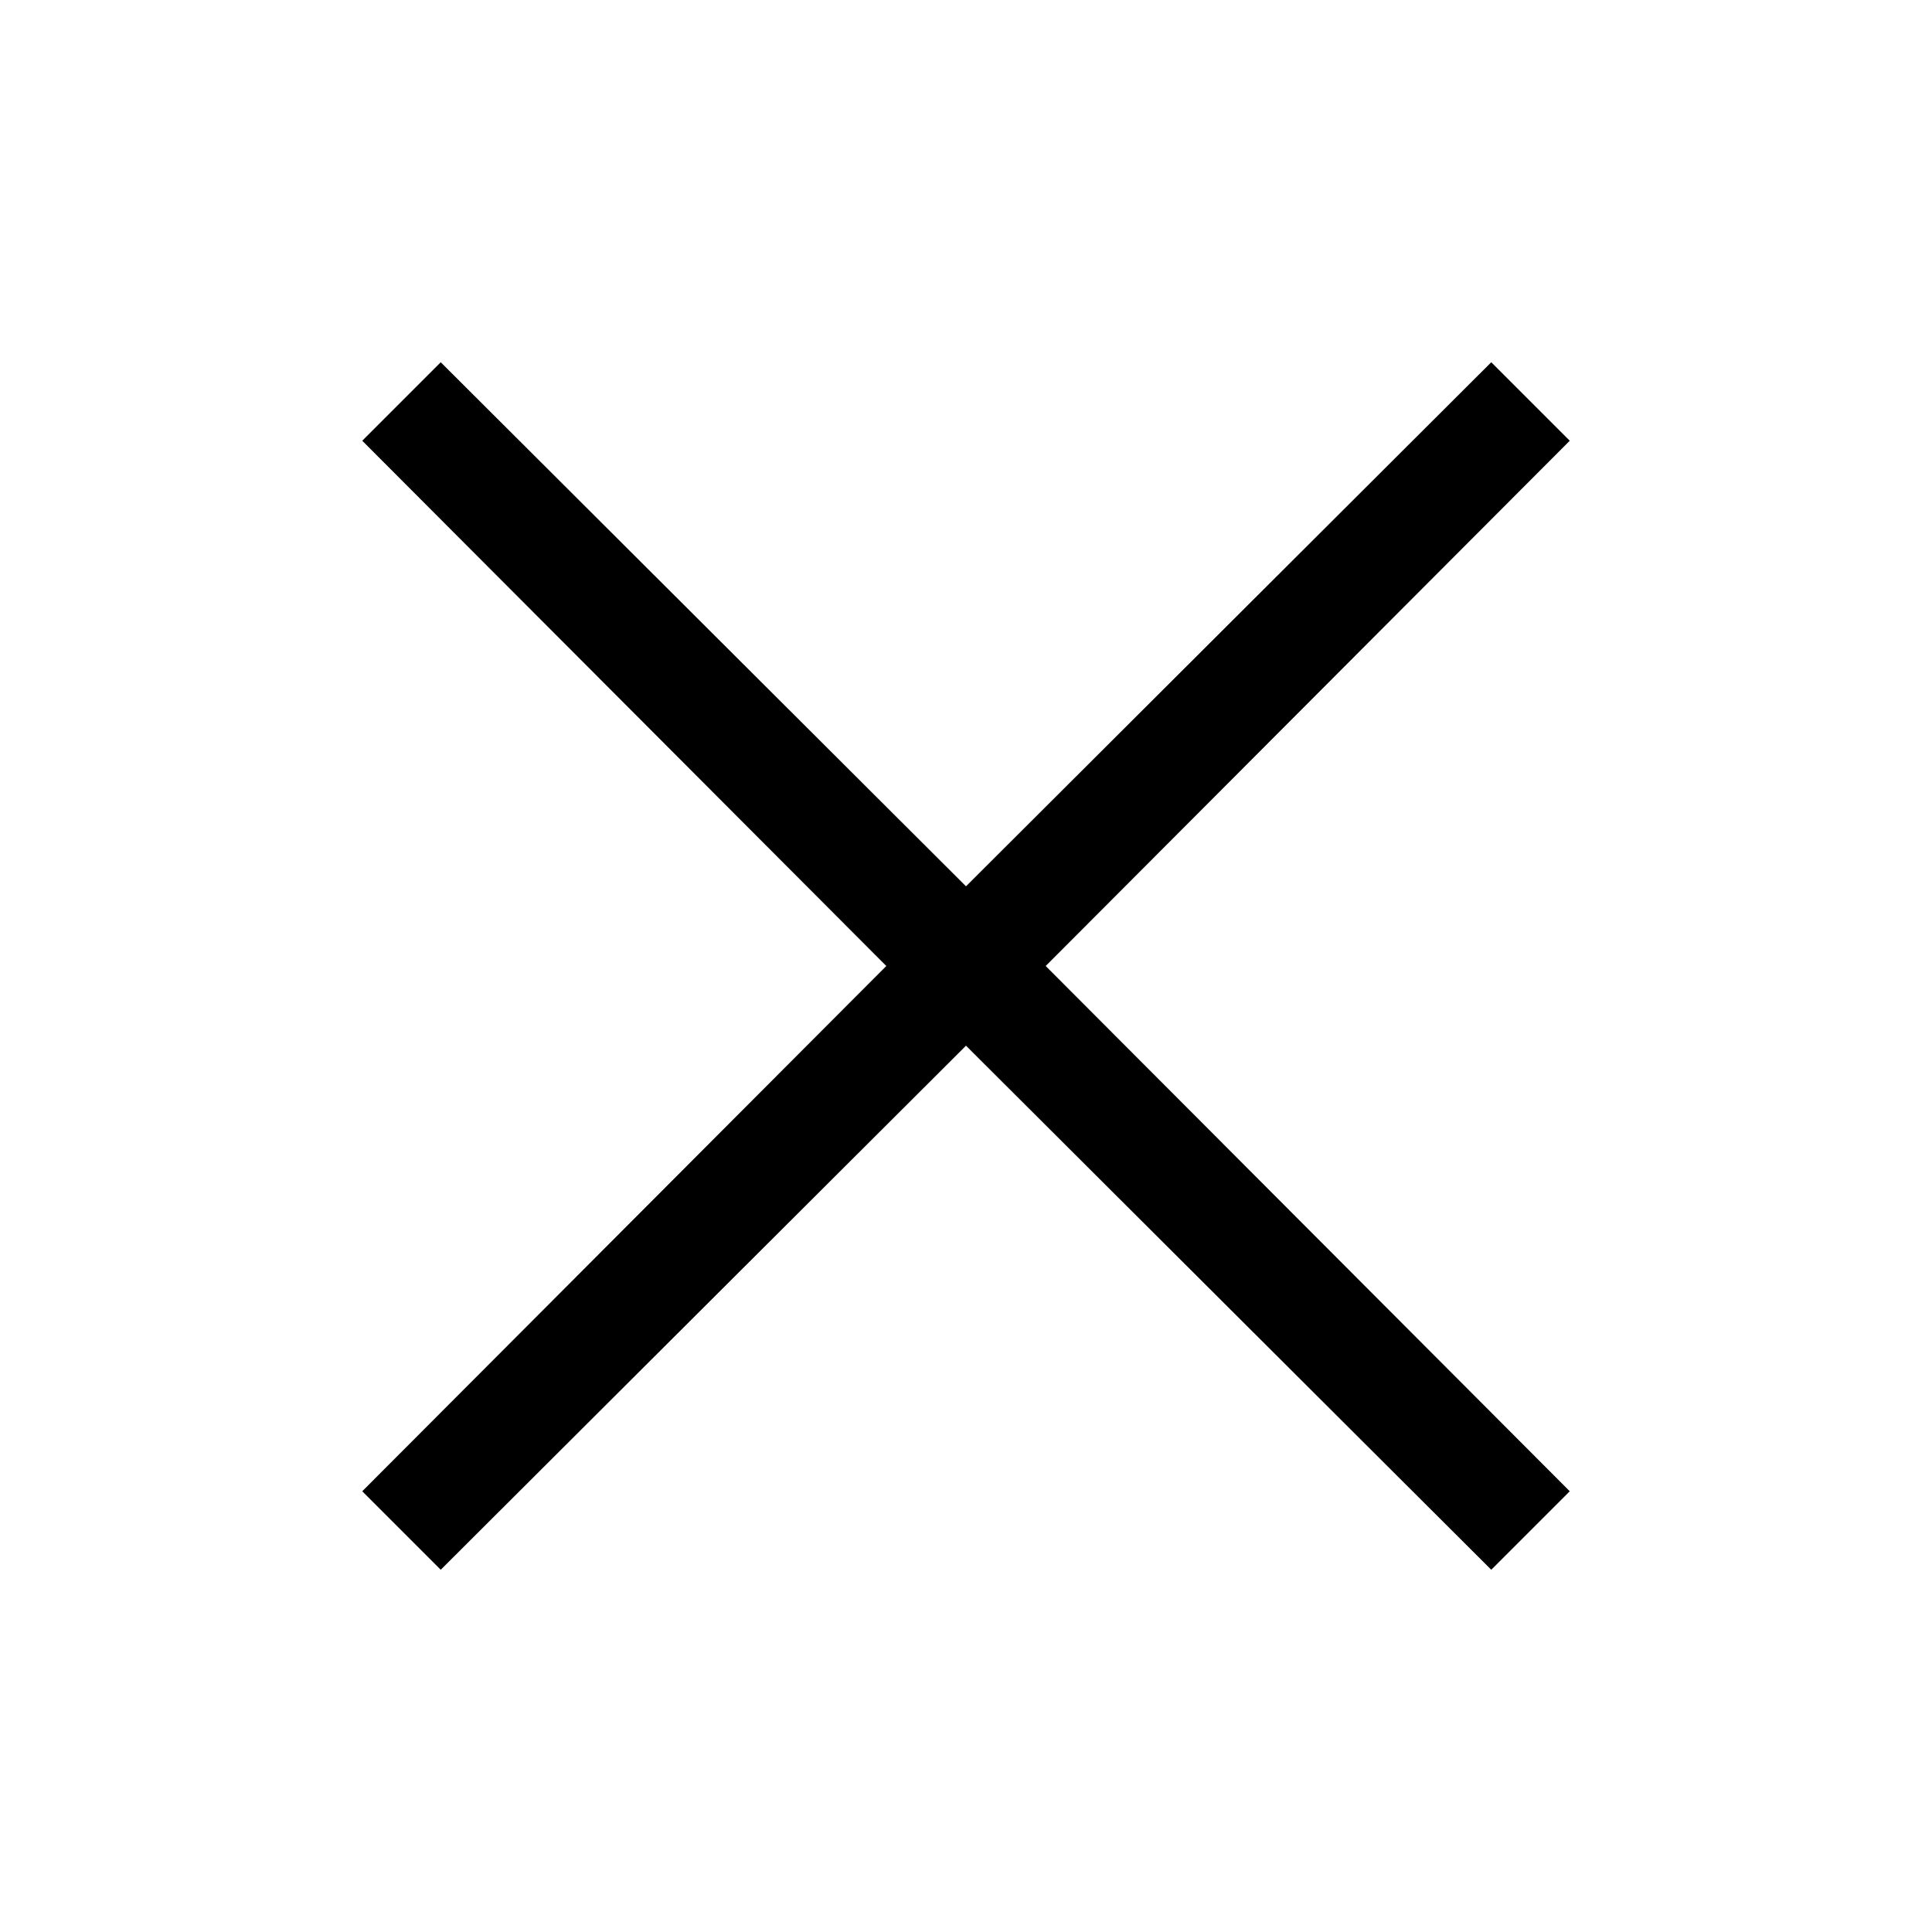
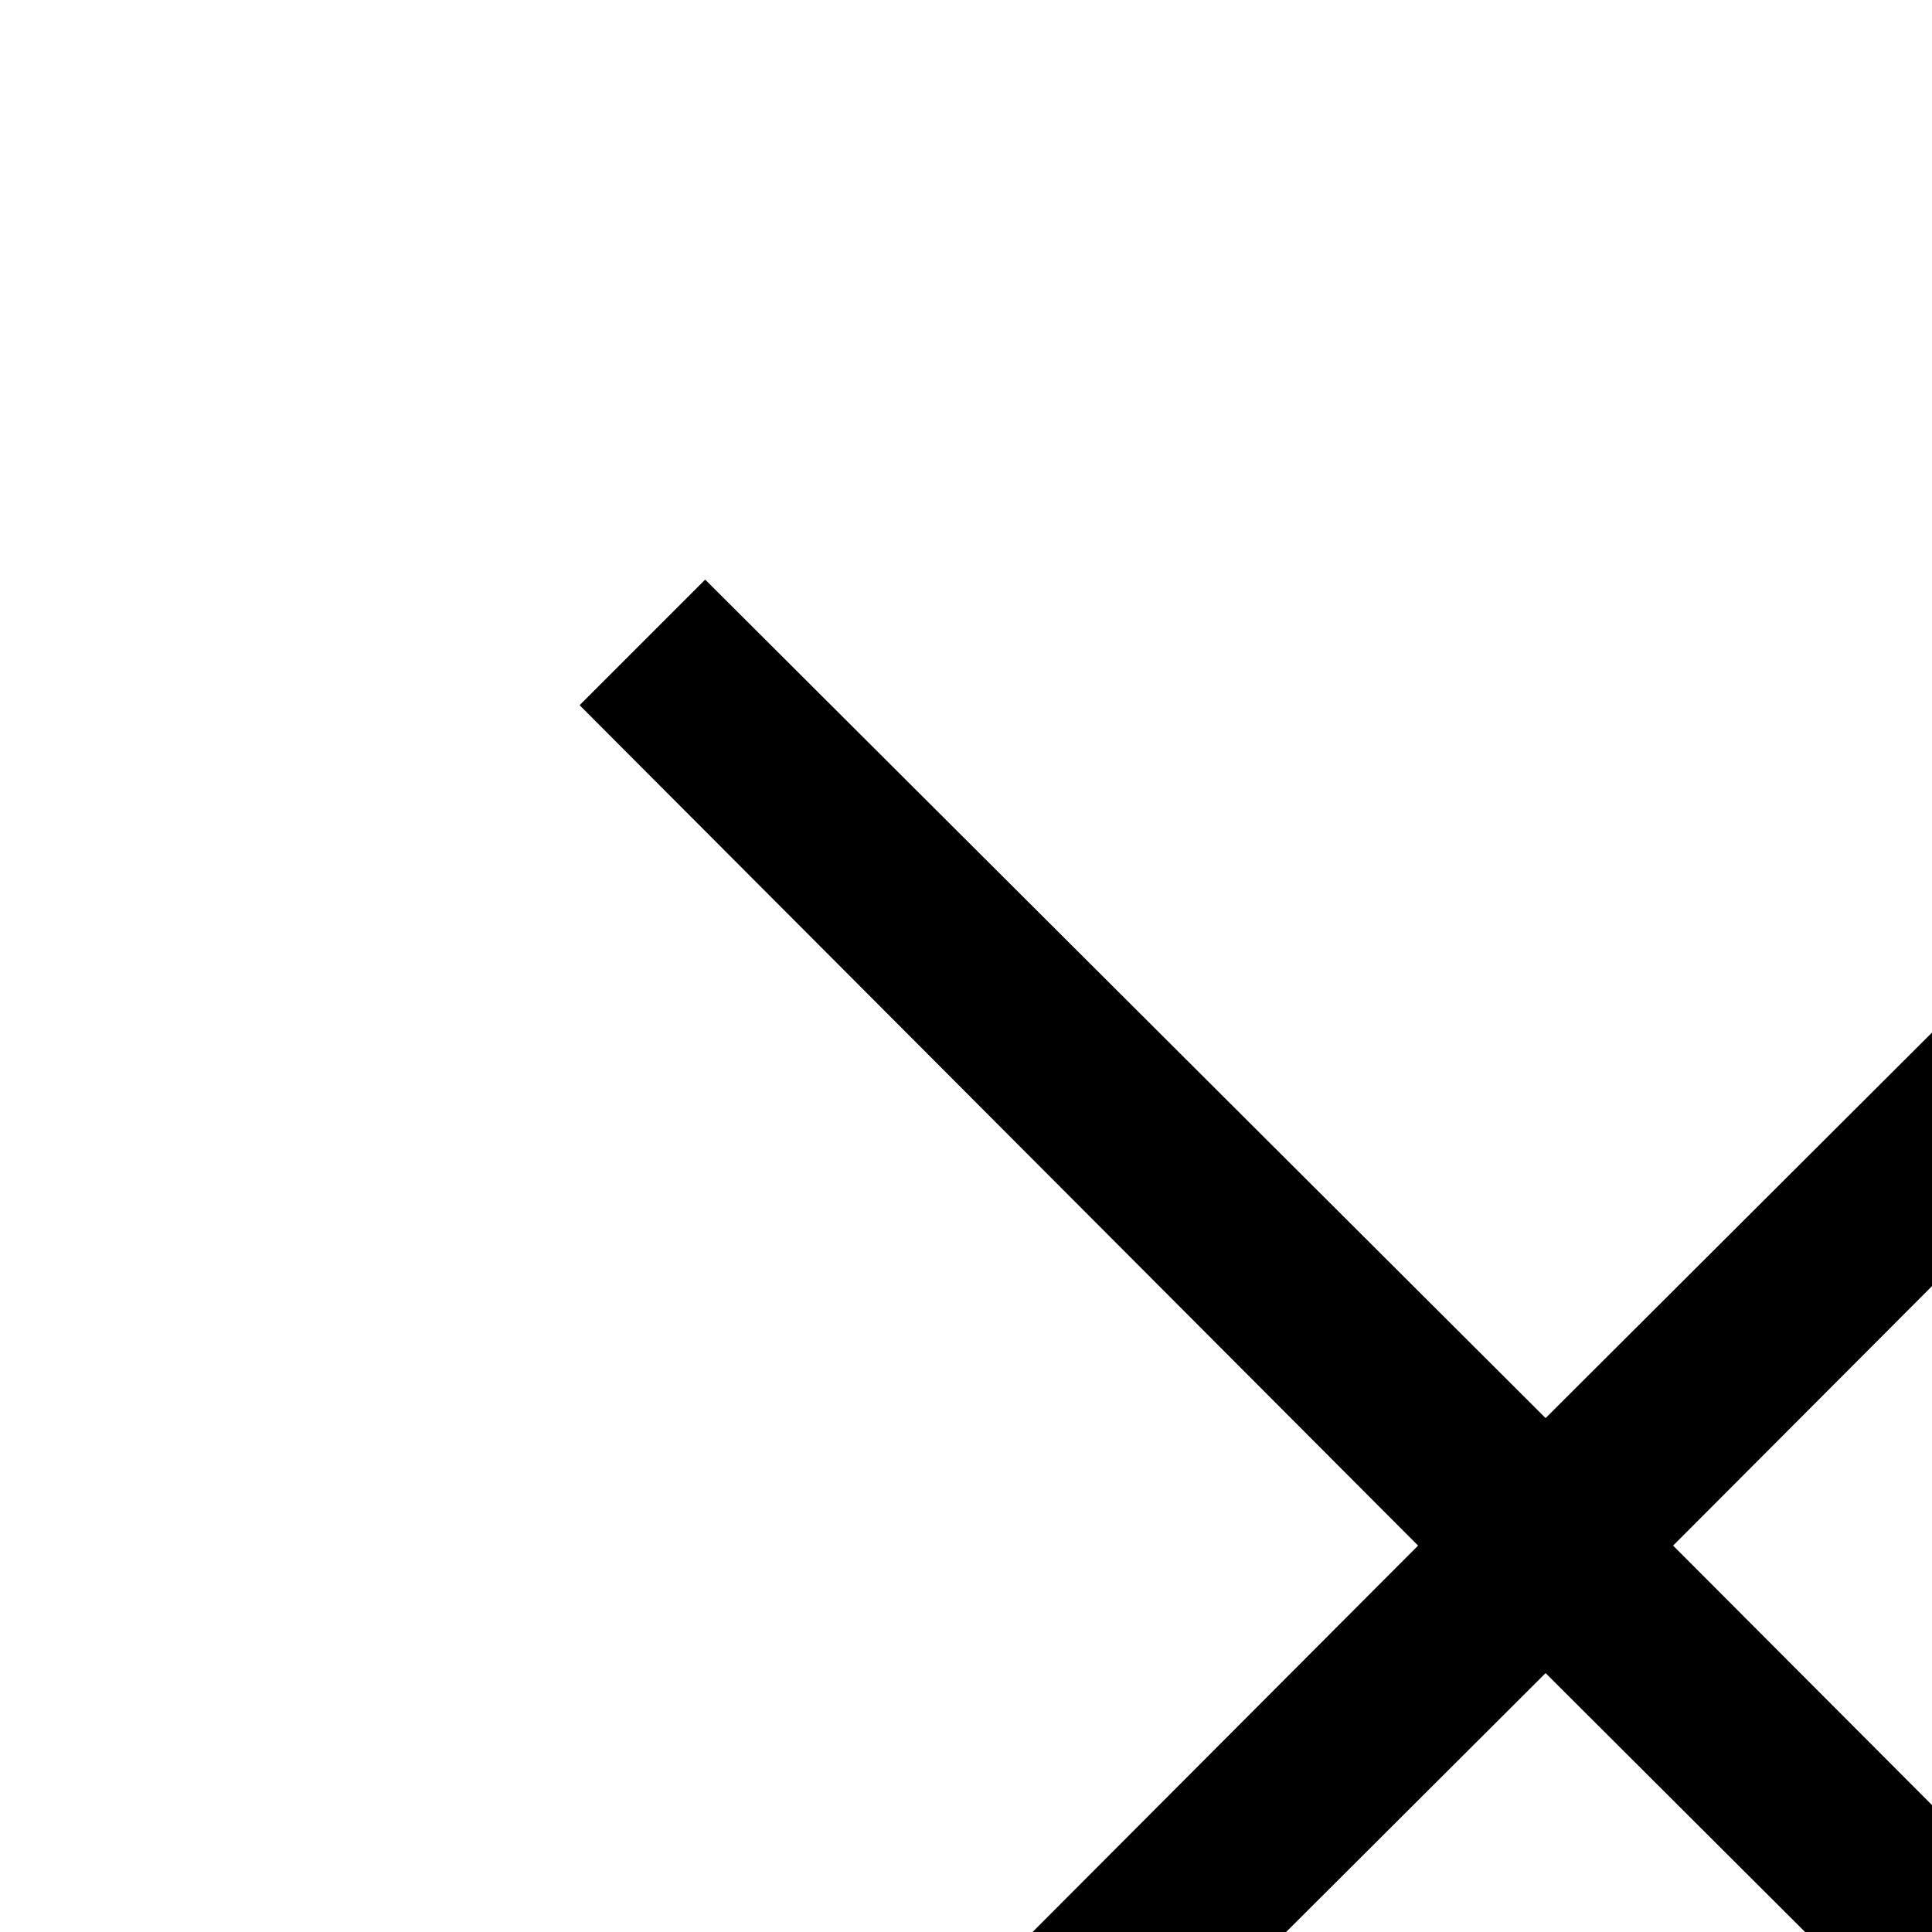
- <svg xmlns="http://www.w3.org/2000/svg" id="Layer_1" data-name="Layer 1" viewBox="0 0 16 16">
+ <svg xmlns="http://www.w3.org/2000/svg" viewbox="0 0 16 16" fill="#000000">
  <path id="close" d="M13,3.65,12.35,3,8,7.34,3.65,3,3,3.65,7.34,8,3,12.35l.65.65L8,8.66,12.35,13l.65-.65L8.66,8Z" />
</svg>
